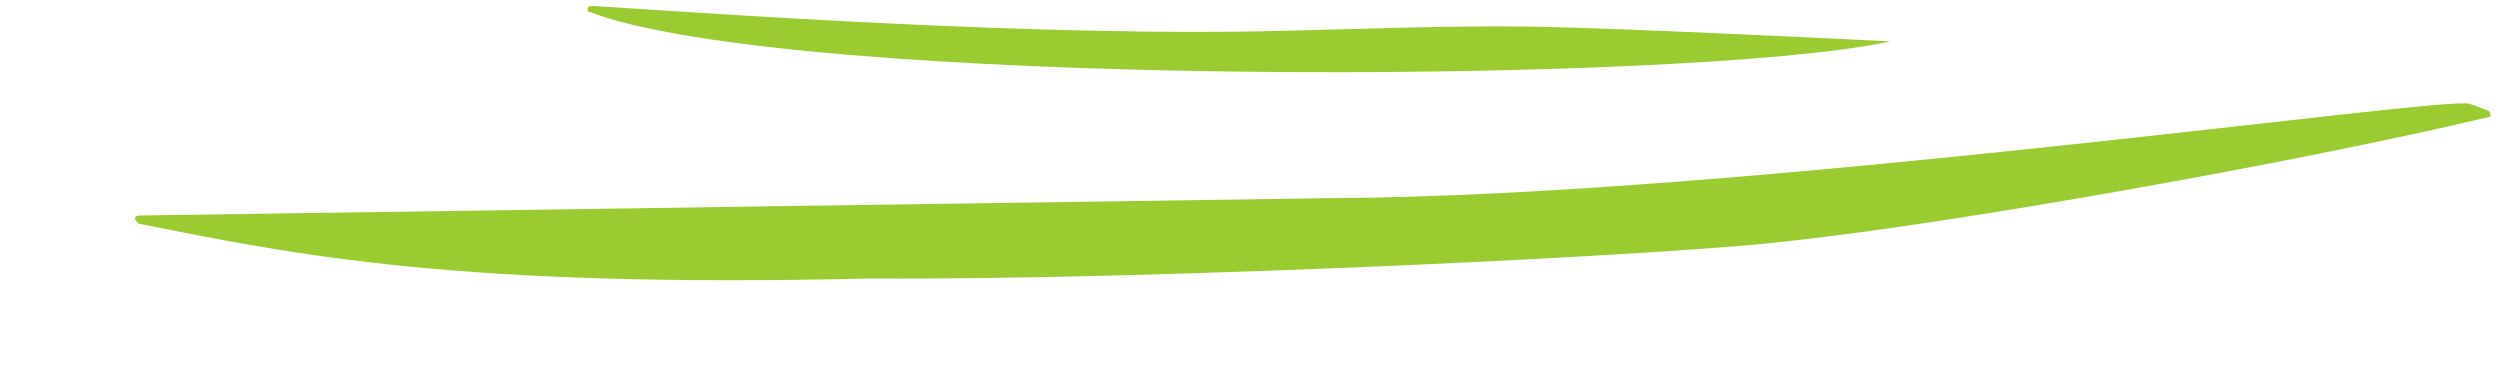
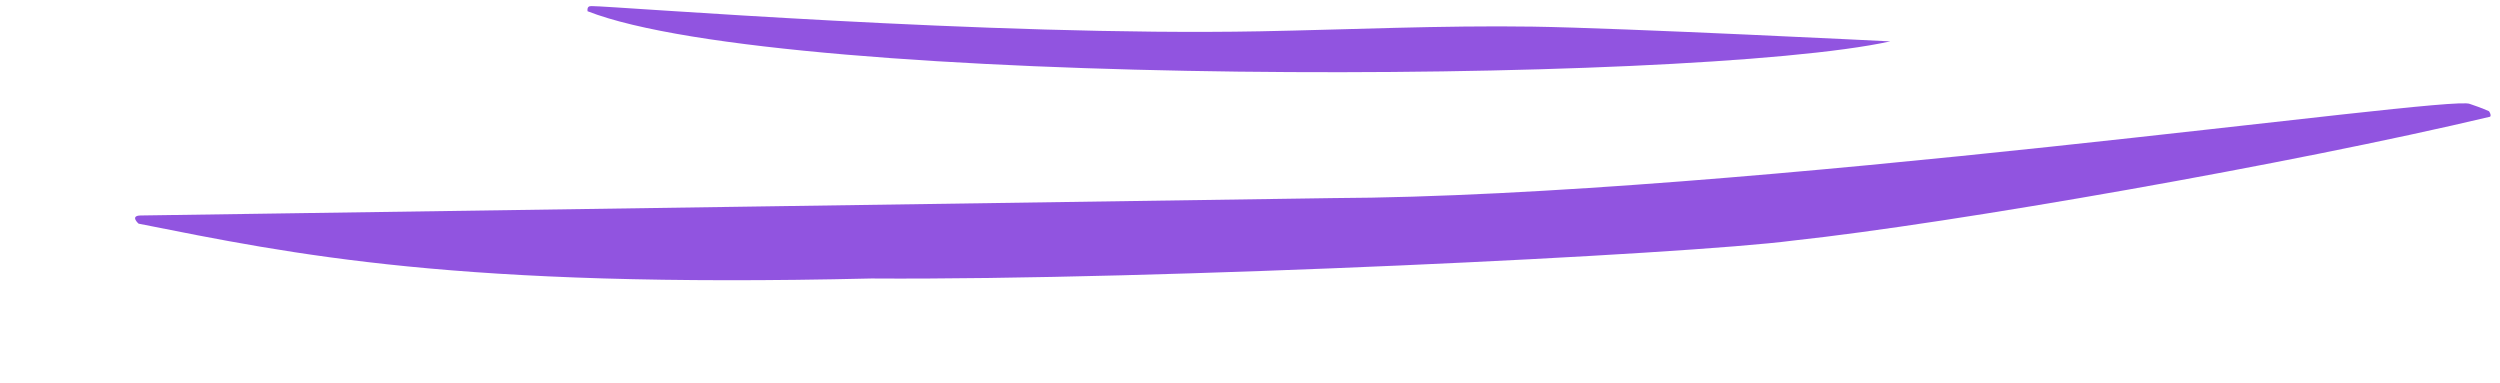
- <svg xmlns="http://www.w3.org/2000/svg" width="255" height="39" viewBox="0 0 255 39" fill="none">
-   <path d="M192.812 4.221C172.41 8.681 80.075 9.016 59.928 1.146C59.877 0.673 60.089 0.621 60.353 0.621C62.572 0.62 100.983 3.714 128.5 3.194C137.415 3.026 147.118 2.578 156.328 2.716C165.537 2.855 192.812 4.221 192.812 4.221Z" fill="#9ACC32" />
-   <path d="M253.987 11.906C253.987 11.906 254.168 11.79 253.878 11.343C253.744 11.294 253.218 11.032 251.916 10.598C249.982 9.659 178.051 20.029 135.842 20.207L14.335 21.979C13.213 22.006 14.136 22.814 14.136 22.814C30.104 25.988 46.493 29.409 88.88 28.406C118.035 28.597 171.973 25.972 182.906 24.538C199.259 22.766 233.835 16.691 253.987 11.906Z" fill="#9ACC32" />
+ <svg xmlns="http://www.w3.org/2000/svg" width="100%" height="100%" viewBox="0 0 255 39" version="1.1" xml:space="preserve" style="fill-rule:evenodd;clip-rule:evenodd;stroke-linejoin:round;stroke-miterlimit:2;">
+   <path d="M192.812,4.221C172.41,8.681 80.075,9.016 59.928,1.146C59.877,0.673 60.089,0.621 60.353,0.621C62.572,0.62 100.983,3.714 128.5,3.194C137.415,3.026 147.118,2.578 156.328,2.716C165.537,2.855 192.812,4.221 192.812,4.221Z" style="fill:rgb(145,84,224);fill-rule:nonzero;" />
+   <path d="M253.987,11.906C253.987,11.906 254.168,11.791 253.878,11.343C253.744,11.294 253.218,11.032 251.916,10.598C249.982,9.659 178.051,20.029 135.842,20.207L14.335,21.979C13.213,22.006 14.136,22.814 14.136,22.814C30.104,25.988 46.494,29.409 88.88,28.406C118.035,28.597 171.973,25.972 182.906,24.538C199.259,22.766 233.835,16.691 253.987,11.906Z" style="fill:rgb(145,84,224);fill-rule:nonzero;" />
</svg>
